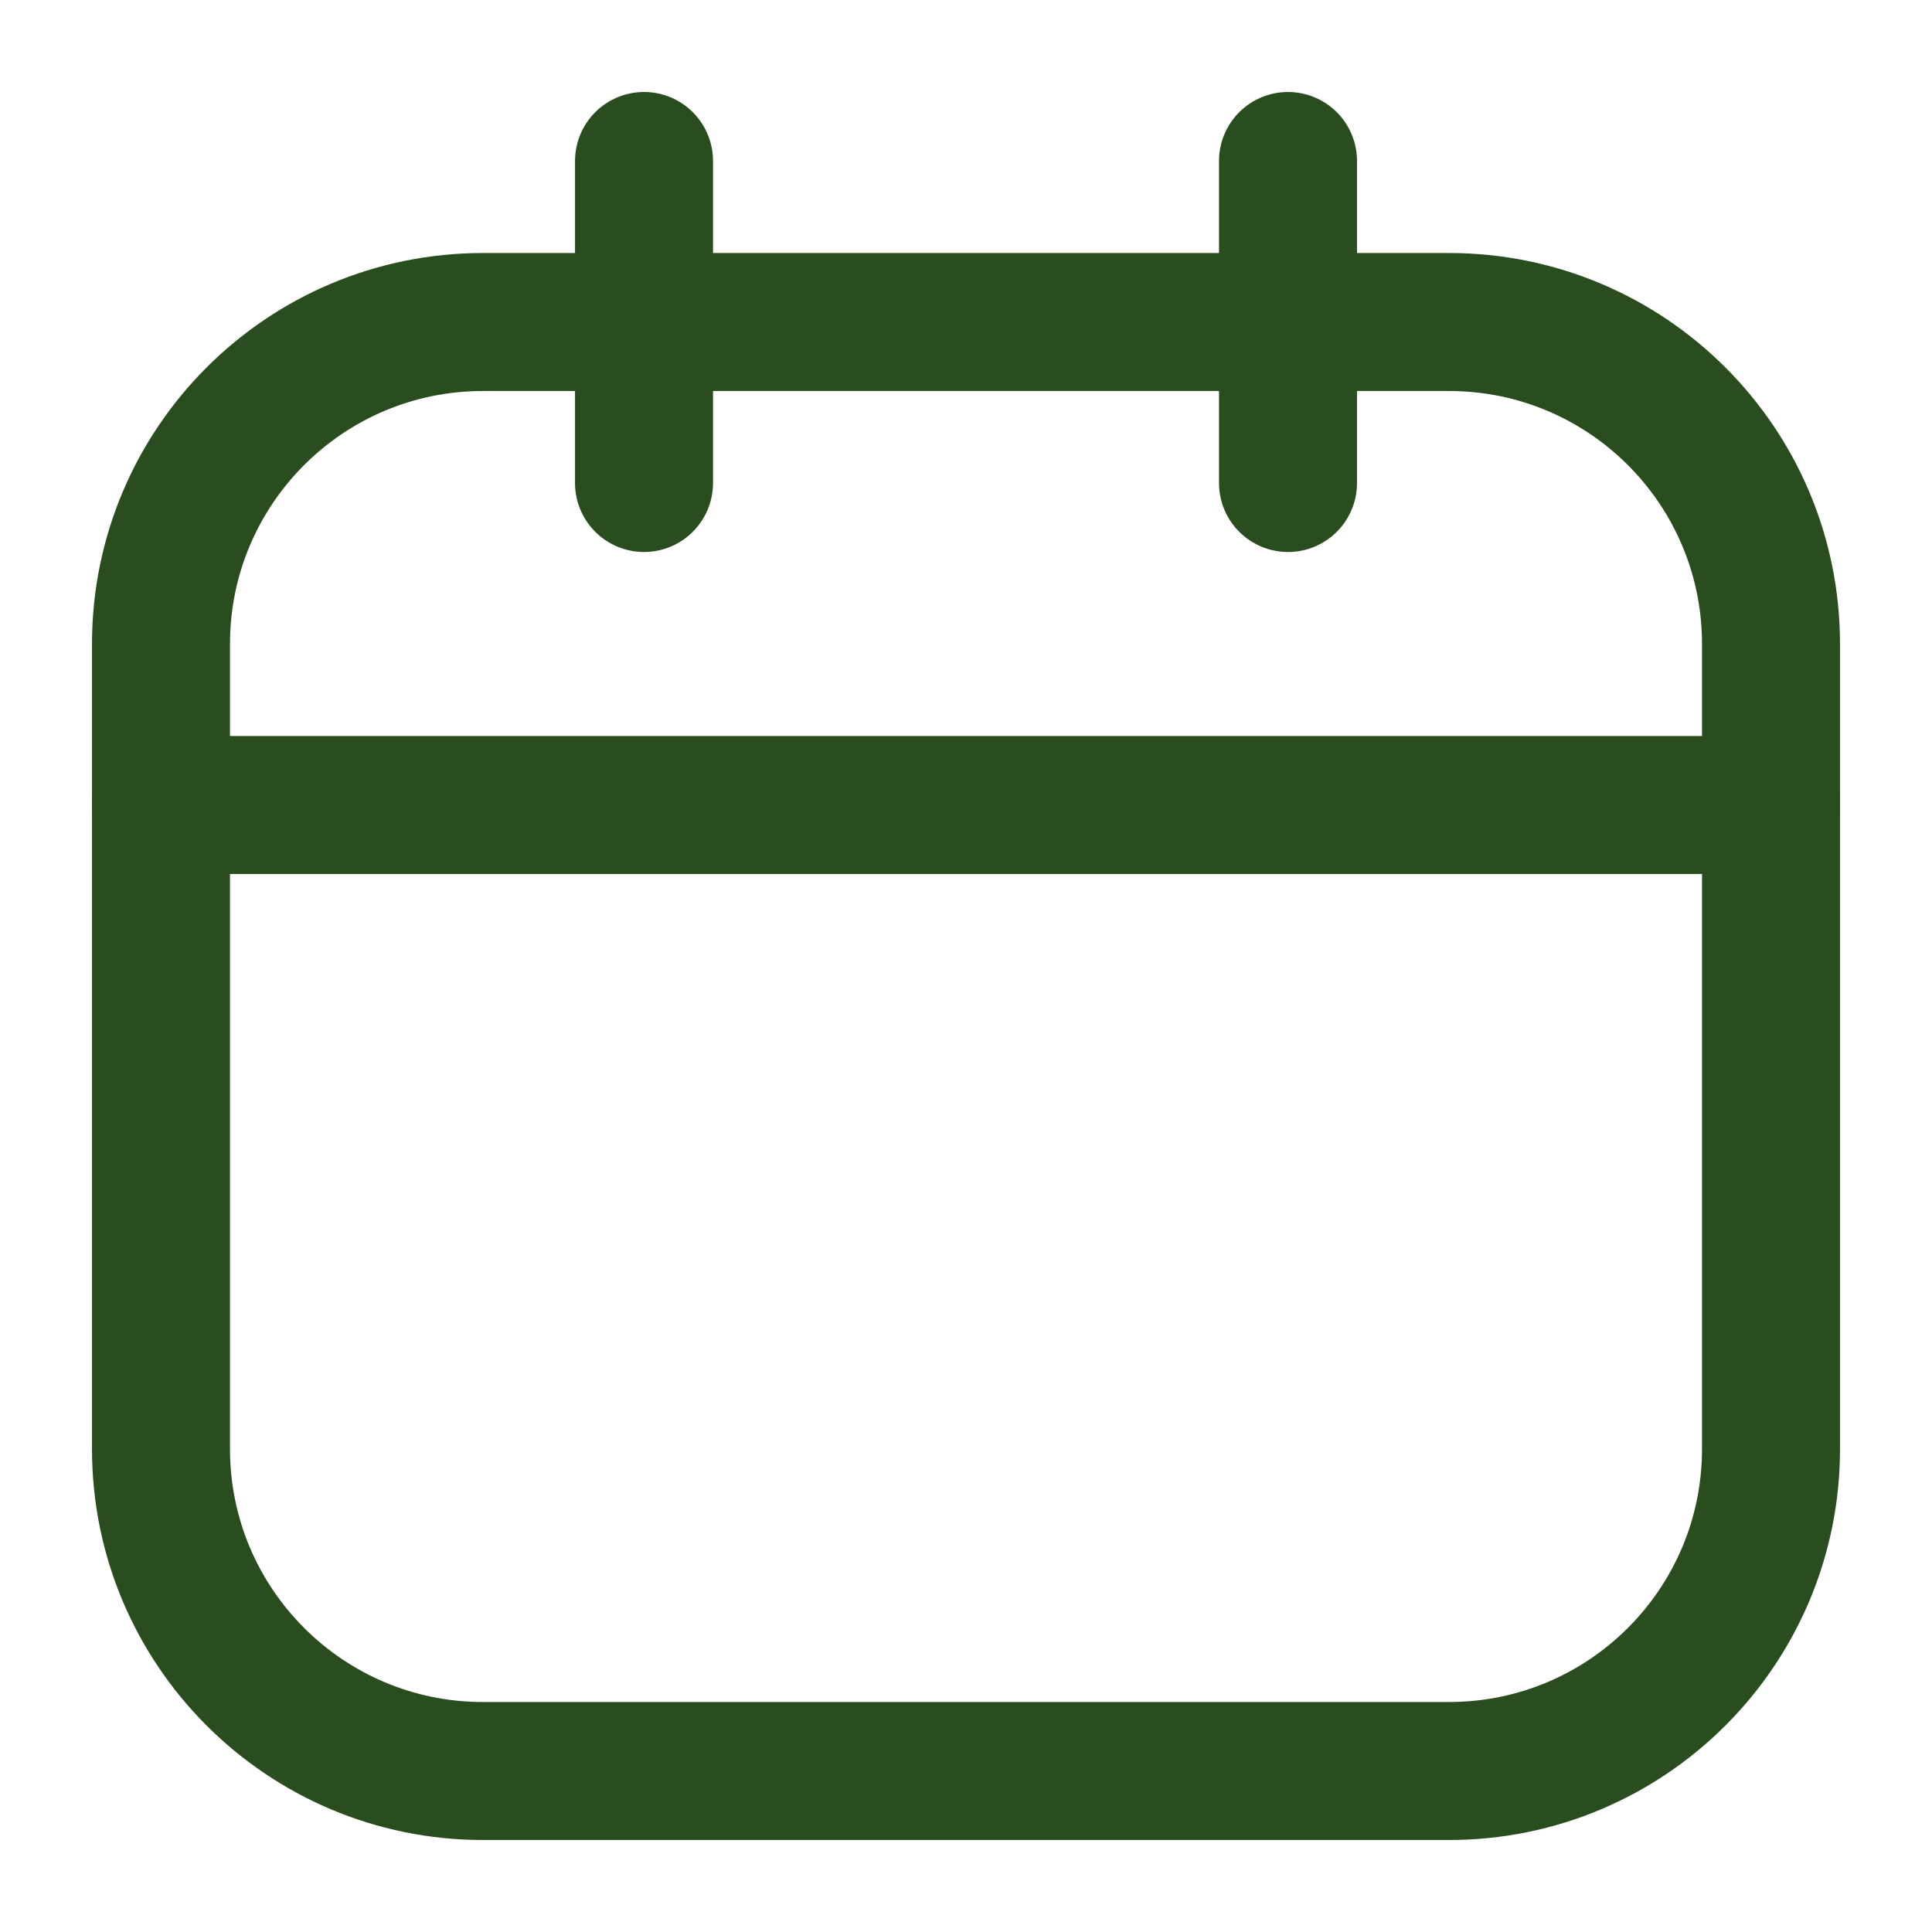
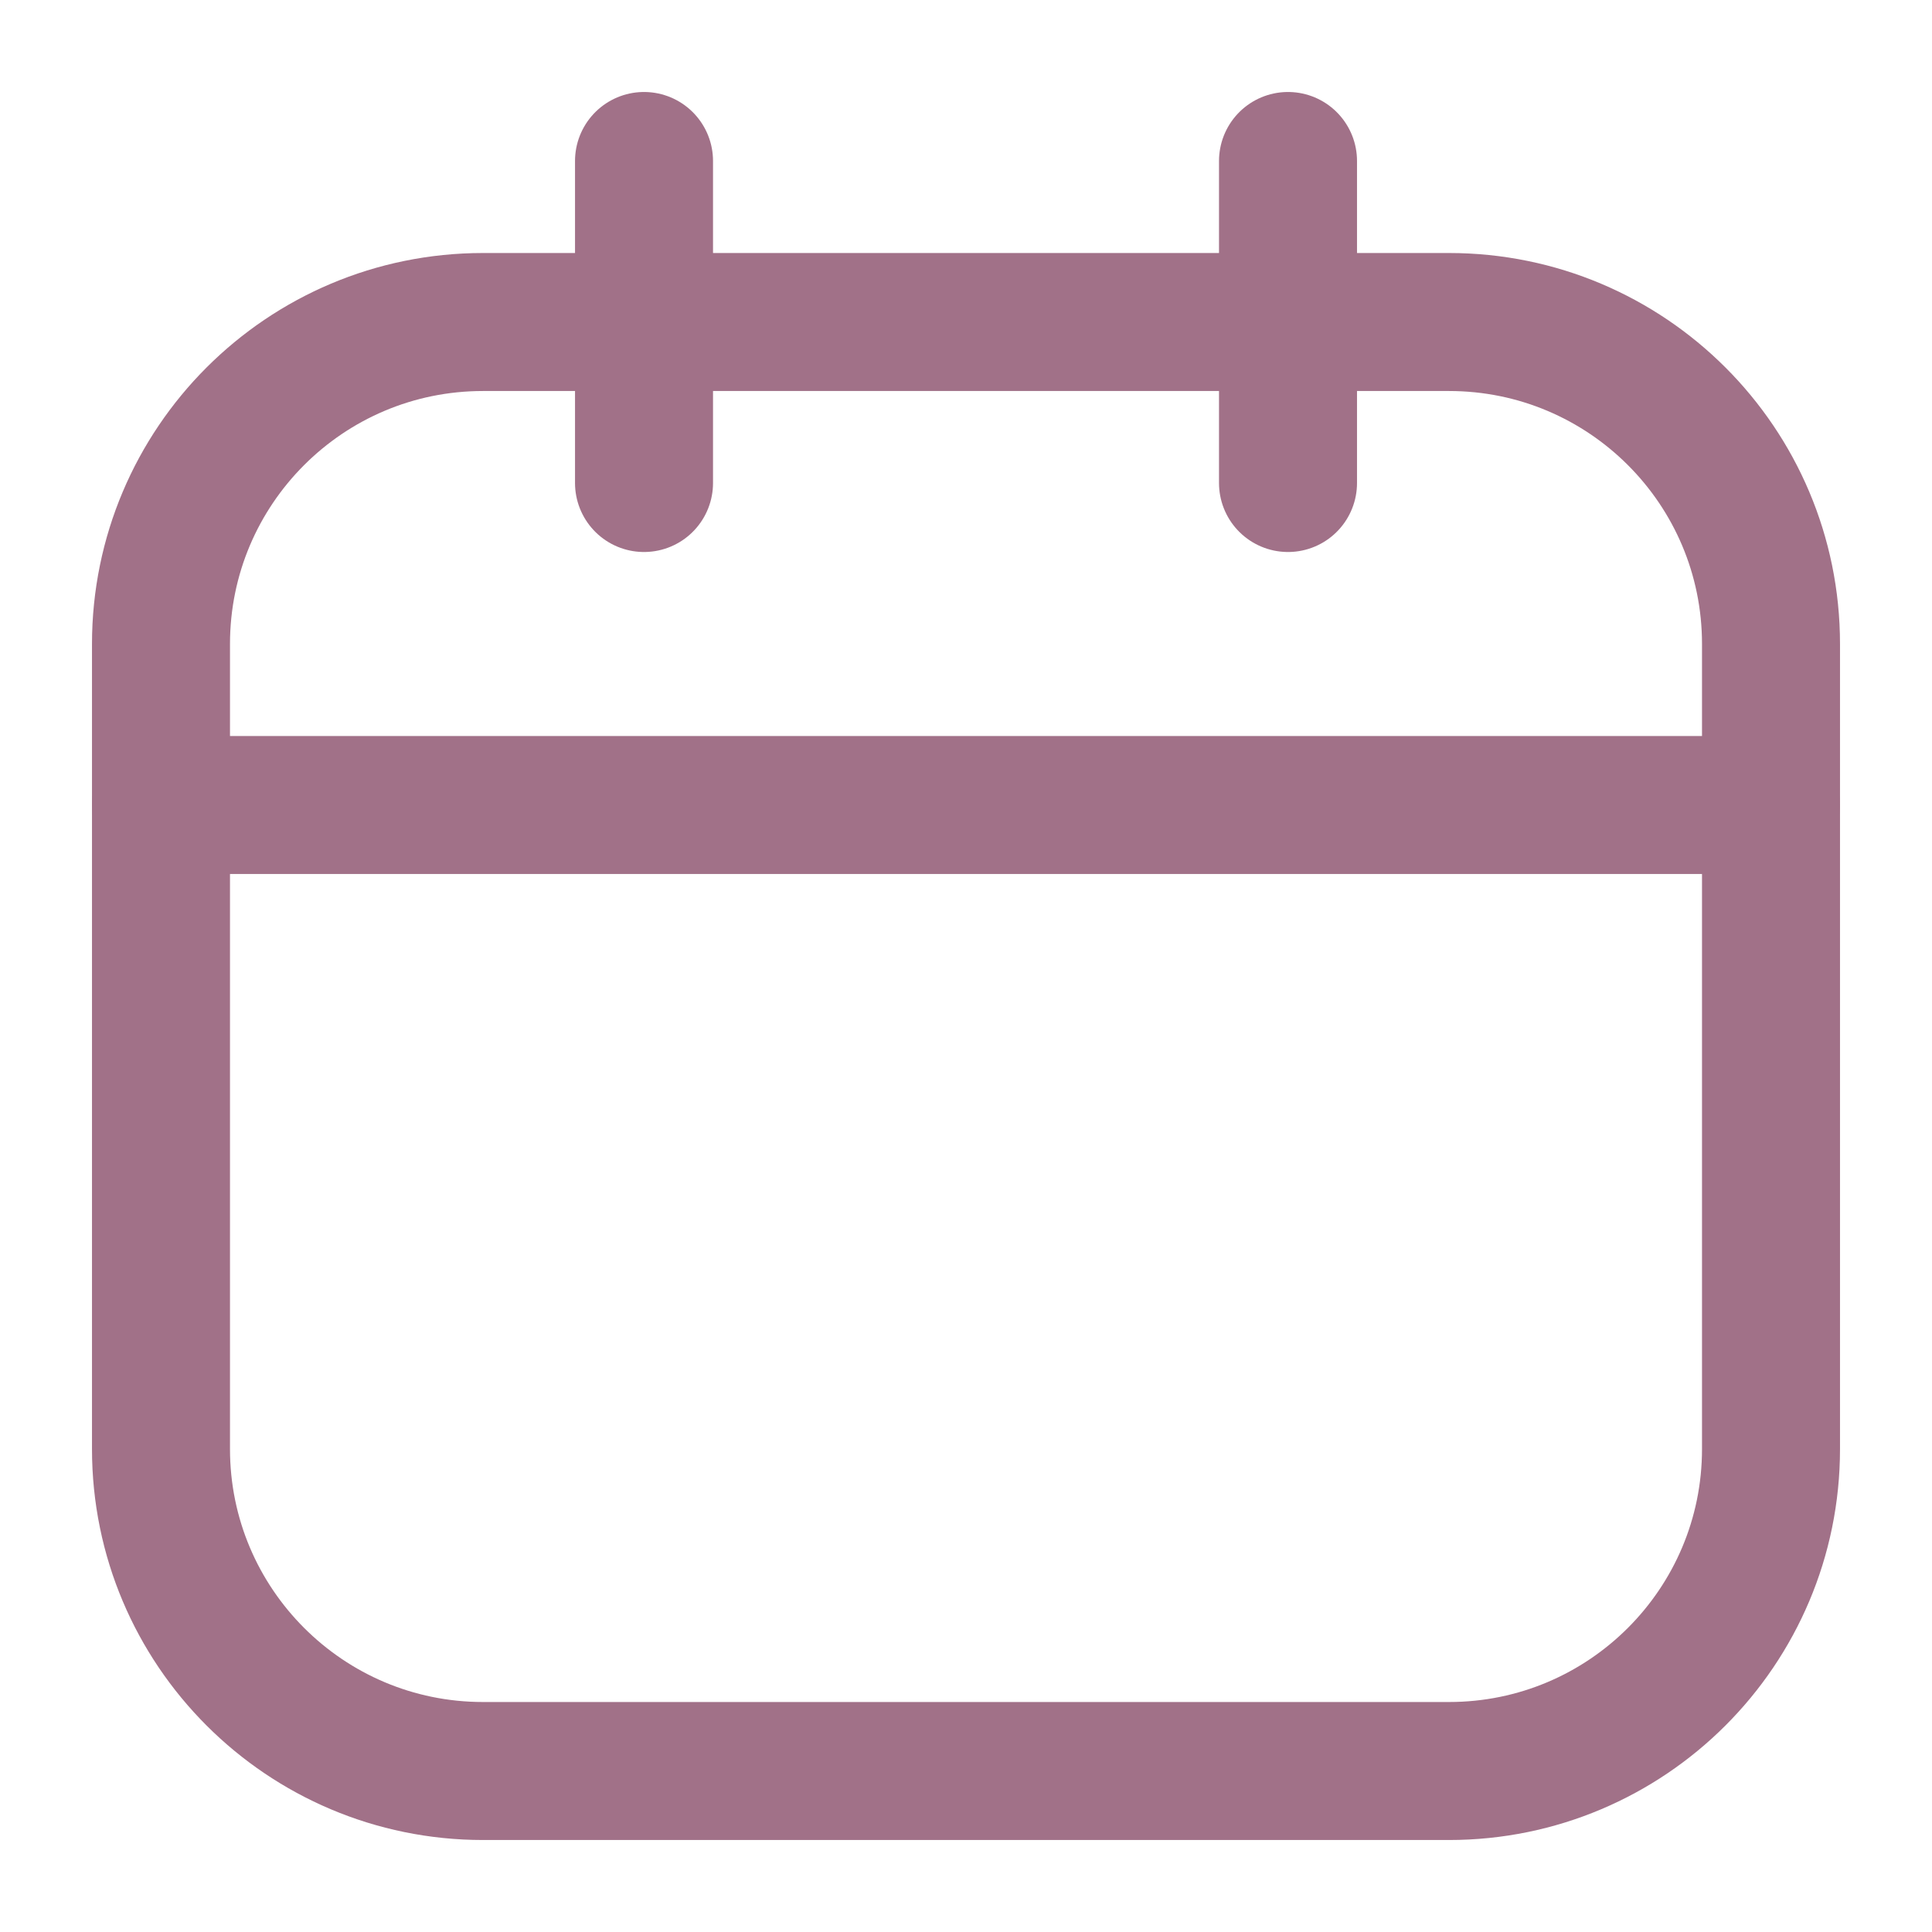
<svg xmlns="http://www.w3.org/2000/svg" width="70" height="70" viewBox="0 0 70 70" fill="none">
-   <path d="M52.5 11.667H17.5C11.057 11.667 5.833 16.89 5.833 23.333V52.5C5.833 58.943 11.057 64.167 17.5 64.167H52.5C58.944 64.167 64.167 58.943 64.167 52.5V23.333C64.167 16.89 58.944 11.667 52.5 11.667Z" stroke="#2A4D1F" stroke-width="5" stroke-linecap="round" stroke-linejoin="round" />
-   <path d="M23.334 5.833V17.5M46.667 5.833V17.5M5.833 29.167H35H64.167" stroke="#2A4D1F" stroke-width="5" stroke-linecap="round" stroke-linejoin="round" />
+   <path d="M52.5 11.667H17.5C11.057 11.667 5.833 16.89 5.833 23.333V52.5C5.833 58.943 11.057 64.167 17.5 64.167H52.5C58.944 64.167 64.167 58.943 64.167 52.5V23.333C64.167 16.89 58.944 11.667 52.5 11.667Z" stroke="#A17188" stroke-width="5" stroke-linecap="round" stroke-linejoin="round" />
+   <path d="M23.334 5.833V17.5M46.667 5.833V17.5M5.833 29.167H35H64.167" stroke="#A17188" stroke-width="5" stroke-linecap="round" stroke-linejoin="round" />
</svg>
